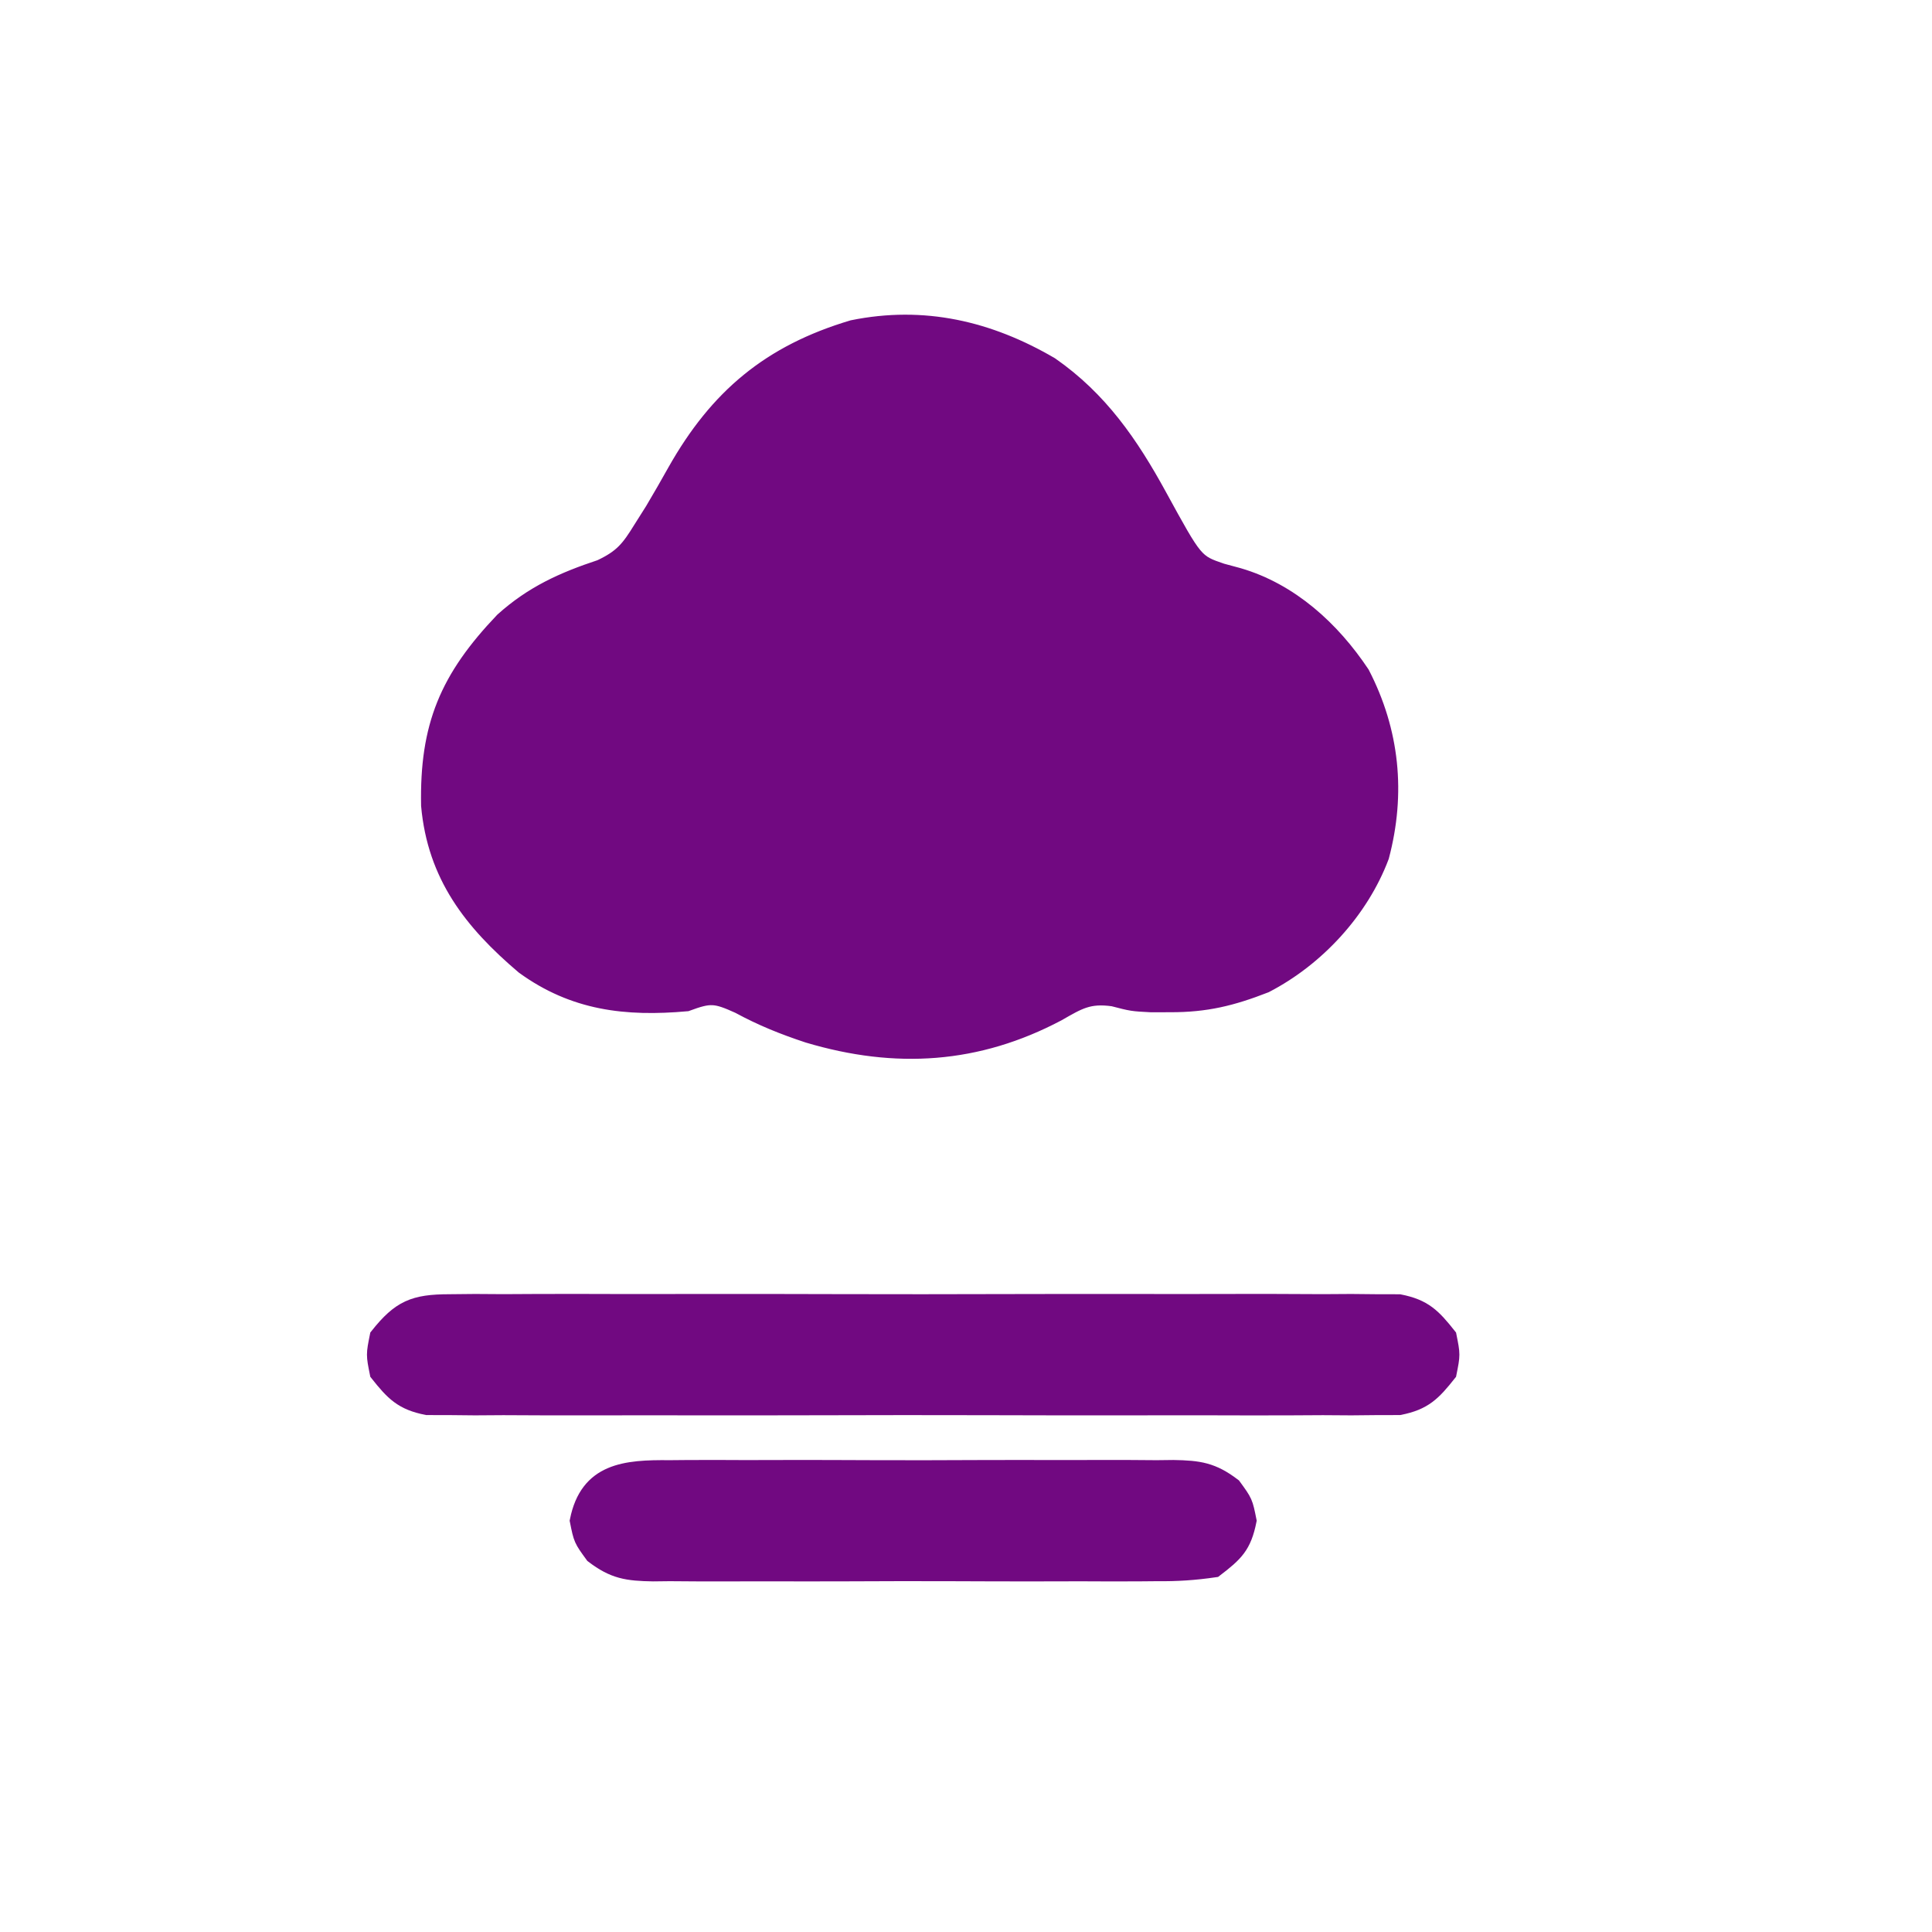
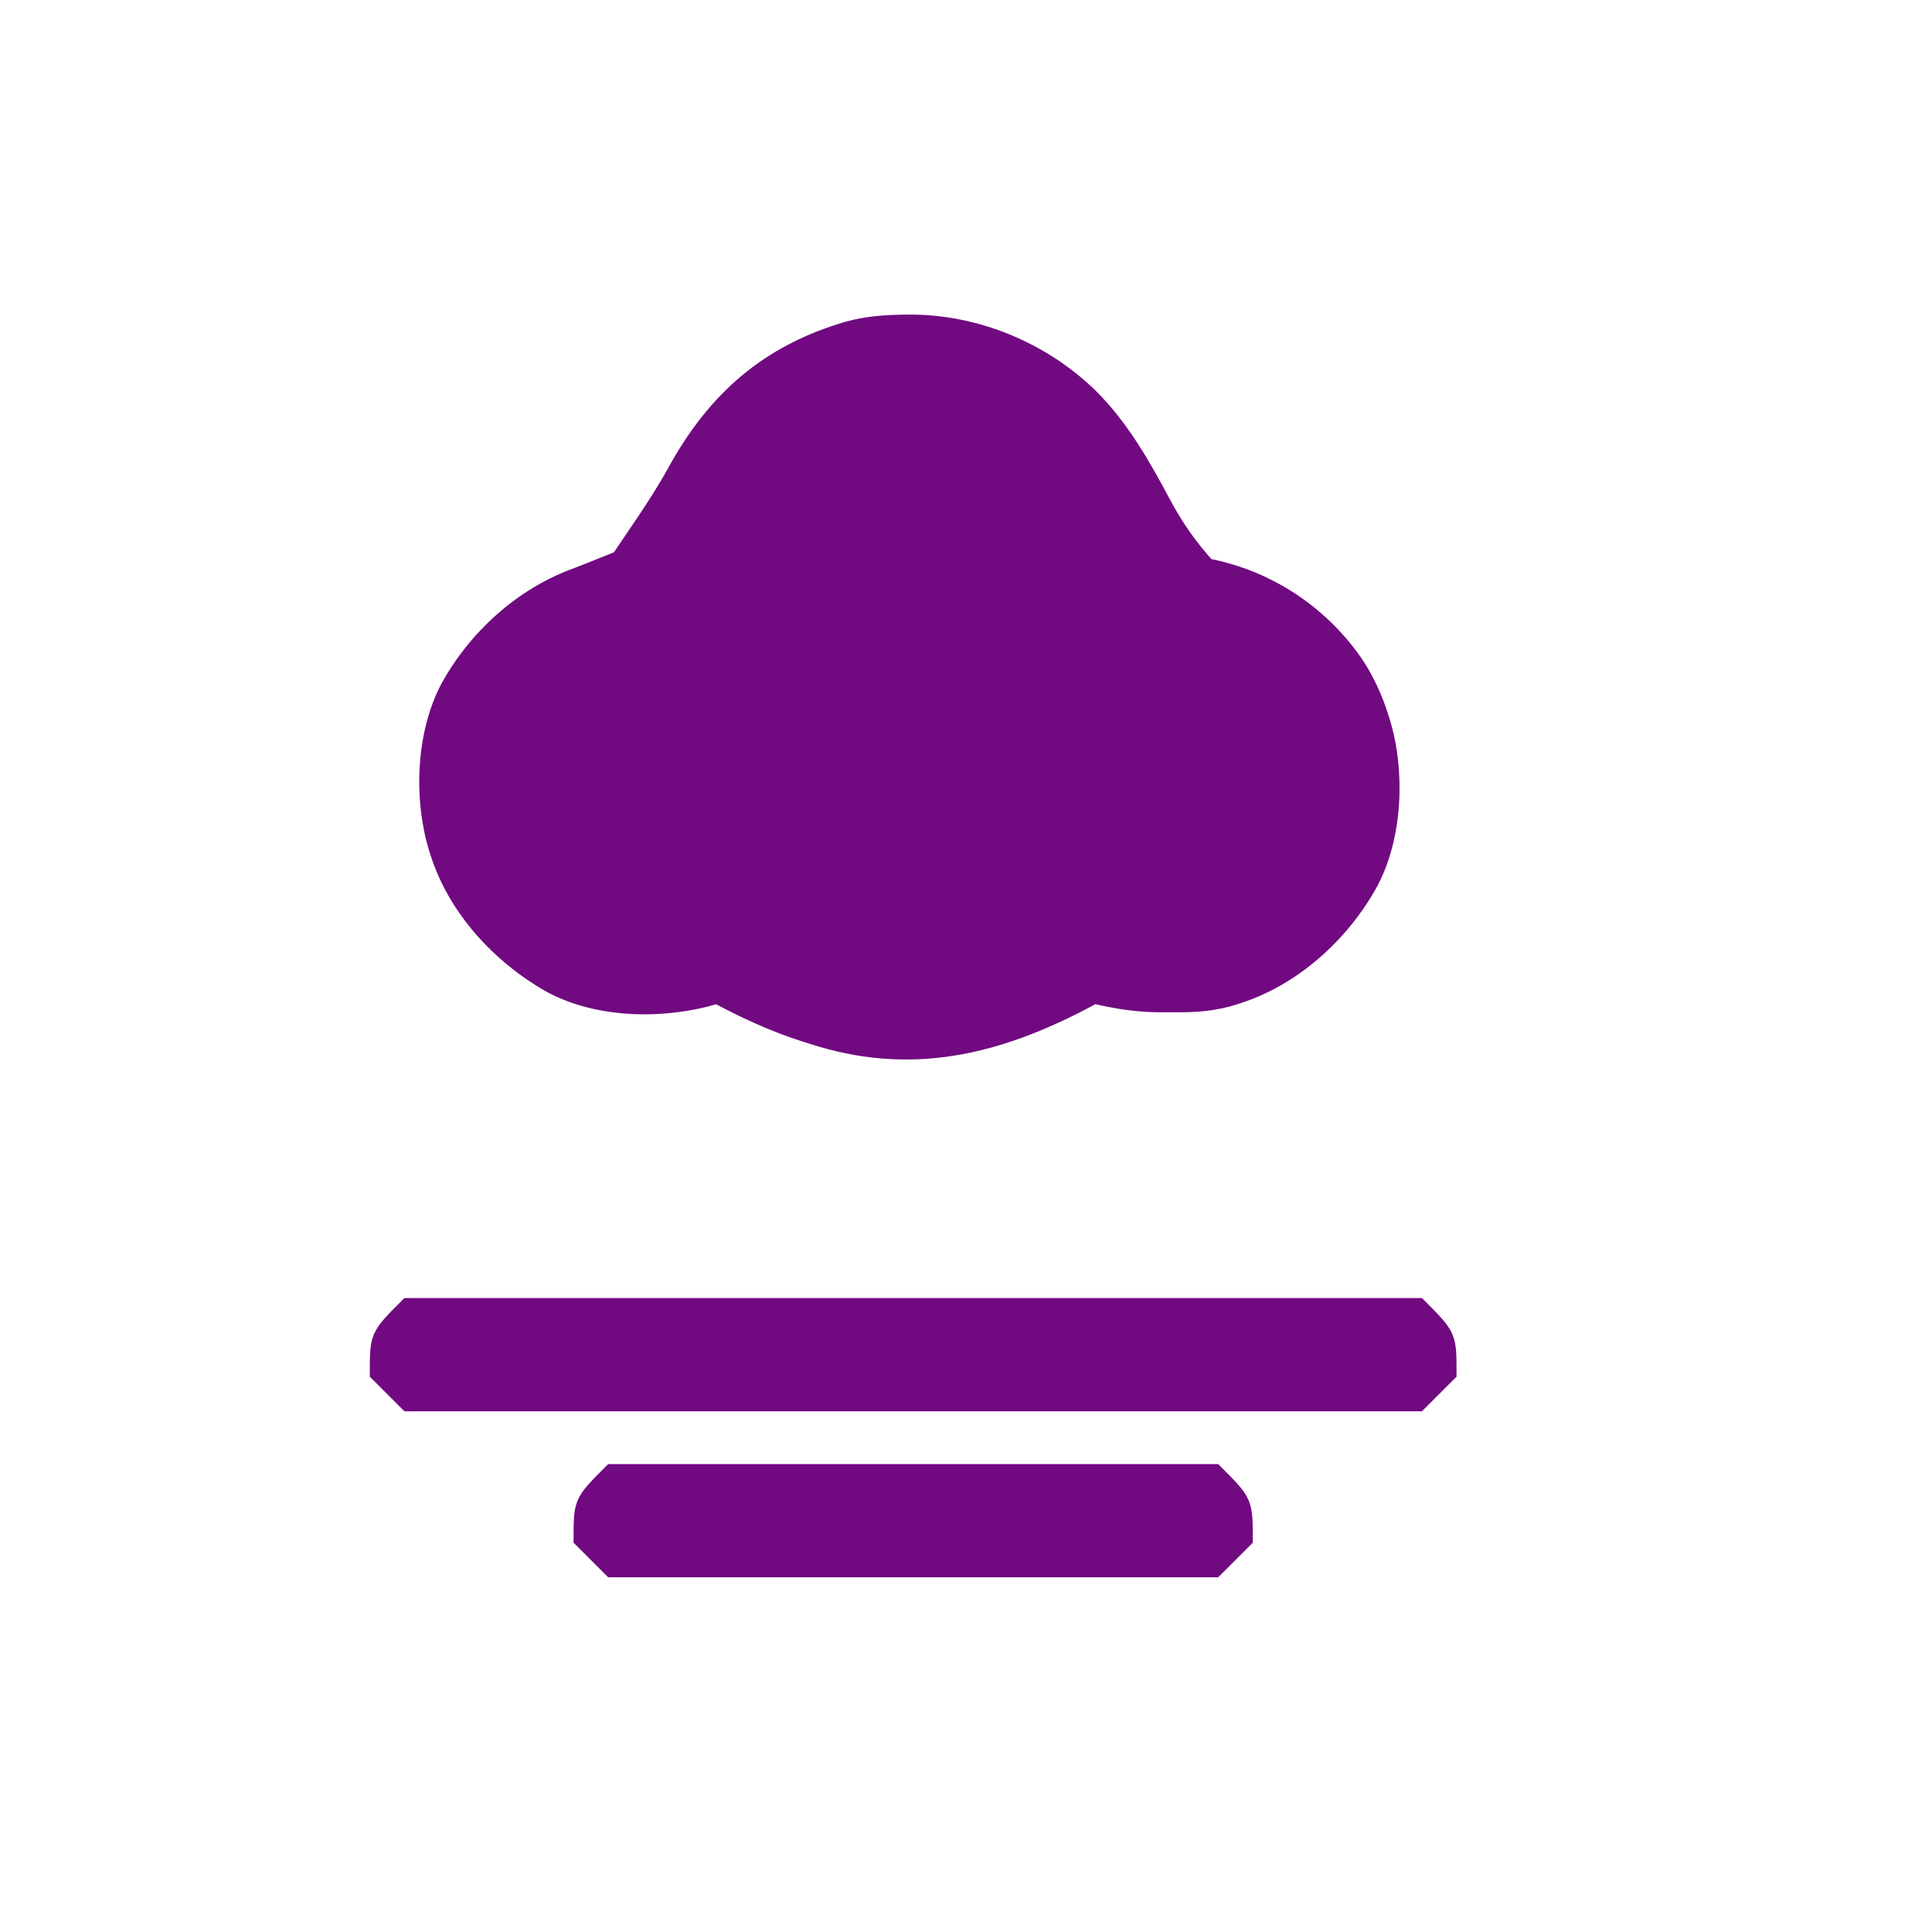
<svg xmlns="http://www.w3.org/2000/svg" data-engine="binary-alpha-mono" width="256" height="256" viewBox="0 0 256 256">
-   <path d="M0 0 C6.521 4.538 10.6 10.474 14.367 17.367 C19.17 26.143 19.17 26.143 22.641 27.328 C23.375 27.527 24.11 27.725 24.867 27.93 C31.767 29.948 37.273 34.975 41.227 40.906 C45.202 48.597 46.024 56.793 43.805 65.18 C41.09 72.388 35.25 78.717 28.43 82.242 C23.992 83.972 20.563 84.819 15.805 84.805 C14.971 84.807 14.137 84.81 13.277 84.812 C10.742 84.68 10.742 84.68 8.227 84.027 C5.02 83.579 3.71 84.397 0.93 85.992 C-9.729 91.635 -20.545 92.338 -32.195 88.867 C-35.472 87.786 -38.35 86.629 -41.387 84.981 C-44.519 83.561 -45.166 83.546 -48.258 84.68 C-56.329 85.404 -63.25 84.592 -69.902 79.758 C-76.819 73.884 -81.626 67.715 -82.461 58.418 C-82.665 47.863 -79.995 41.532 -72.668 33.848 C-68.728 30.303 -64.684 28.482 -59.707 26.836 C-56.846 25.485 -55.965 24.349 -54.32 21.68 C-53.814 20.878 -53.307 20.076 -52.785 19.25 C-51.775 17.55 -50.788 15.836 -49.824 14.109 C-44.237 4.208 -37.26 -1.632 -26.309 -4.902 C-16.88 -6.824 -8.216 -4.804 0 0 Z " fill="#710981" transform="translate(139.258,48.3203)" stroke="#710981" stroke-width="2" />
-   <path d="M0 0 C1.127 -0.011 2.254 -0.023 3.416 -0.034 C4.648 -0.026 5.88 -0.018 7.15 -0.01 C7.801 -0.013 7.801 -0.013 11.093 -0.031 C14.659 -0.049 18.225 -0.042 21.791 -0.029 C25.523 -0.019 29.256 -0.029 32.988 -0.035 C39.256 -0.042 45.524 -0.033 51.792 -0.014 C59.038 0.008 66.283 0.001 73.529 -0.021 C79.751 -0.039 85.973 -0.042 92.195 -0.031 C95.91 -0.025 99.626 -0.024 103.342 -0.037 C107.484 -0.051 111.625 -0.032 115.767 -0.01 C116.384 -0.014 116.384 -0.014 119.502 -0.034 C120.629 -0.023 121.756 -0.012 122.917 0 C123.897 0.002 124.876 0.003 125.885 0.005 C129.195 0.652 130.389 1.898 132.459 4.508 C132.959 7.008 132.959 7.008 132.459 9.508 C130.389 12.118 129.195 13.364 125.885 14.011 C124.906 14.013 123.926 14.014 122.917 14.016 C121.79 14.027 120.663 14.038 119.502 14.05 C118.269 14.042 117.037 14.034 115.767 14.025 C114.466 14.033 113.165 14.04 111.824 14.047 C108.258 14.065 104.693 14.058 101.126 14.045 C97.394 14.035 93.662 14.044 89.929 14.051 C83.661 14.058 77.394 14.049 71.126 14.029 C63.88 14.008 56.634 14.015 49.388 14.037 C43.166 14.055 36.945 14.057 30.723 14.047 C27.007 14.041 23.291 14.04 19.576 14.053 C15.434 14.067 11.292 14.048 7.15 14.025 C5.918 14.034 4.685 14.042 3.416 14.05 C2.852 14.044 2.852 14.044 0 14.016 C-0.979 14.014 -1.959 14.013 -2.968 14.011 C-6.277 13.364 -7.471 12.118 -9.541 9.508 C-10.041 7.008 -10.041 7.008 -9.541 4.508 C-6.586 0.781 -4.706 0.007 0 0 Z " fill="#710981" transform="translate(59.5413,172.492)" stroke="#710981" stroke-width="2" />
-   <path d="M0 0 C0.774 -0.007 1.549 -0.014 2.347 -0.021 C4.903 -0.039 7.459 -0.027 10.016 -0.014 C11.794 -0.016 13.572 -0.02 15.351 -0.025 C19.076 -0.031 22.802 -0.023 26.527 -0.004 C31.303 0.019 36.077 0.006 40.852 -0.018 C44.524 -0.033 48.196 -0.028 51.867 -0.018 C53.628 -0.015 55.389 -0.018 57.149 -0.028 C59.611 -0.038 62.07 -0.022 64.531 0 C65.259 -0.008 65.986 -0.016 66.736 -0.025 C70.158 0.033 71.965 0.288 74.718 2.394 C76.266 4.518 76.266 4.518 76.766 7.018 C76.086 10.415 75.013 11.415 72.266 13.518 C69.552 13.912 67.243 14.065 64.531 14.035 C64.144 14.039 64.144 14.039 62.184 14.056 C59.628 14.074 57.072 14.062 54.516 14.049 C52.737 14.052 50.959 14.055 49.181 14.06 C45.455 14.066 41.73 14.058 38.004 14.039 C33.229 14.016 28.454 14.029 23.679 14.053 C20.007 14.068 16.336 14.063 12.664 14.053 C10.903 14.05 9.143 14.053 7.382 14.063 C4.921 14.073 2.461 14.057 0 14.035 C-0.364 14.039 -0.364 14.039 -2.204 14.06 C-5.626 14.002 -7.434 13.748 -10.187 11.642 C-11.734 9.518 -11.734 9.518 -12.234 7.018 C-10.901 0.351 -5.885 -0.066 0 0 Z " fill="#710981" transform="translate(88.7344,194.482)" stroke="#710981" stroke-width="2" />
+   <path d="M0 0 C0.058 -0.001 0.058 -0.001 0.354 -0.003 C9.248 -0.064 18.148 3.63 24.506 9.876 C28.531 13.91 31.369 18.87 34.022 23.864 C35.679 26.979 37.553 29.693 39.938 32.312 C40.028 32.33 40.119 32.348 40.212 32.366 C48.141 33.964 55.196 38.661 59.748 45.446 C61.129 47.574 62.173 49.898 62.938 52.312 C62.987 52.468 63.037 52.624 63.088 52.785 C65.14 59.358 64.835 67.975 61.623 74.134 C57.885 81.019 51.423 86.928 43.938 89.312 C43.783 89.363 43.628 89.413 43.469 89.466 C40.865 90.29 38.359 90.472 35.638 90.443 C35.109 90.437 34.581 90.441 34.052 90.446 C30.913 90.475 27.988 90.036 24.938 89.312 C24.83 89.371 24.723 89.429 24.612 89.489 C13.105 95.702 1.689 98.879 -11.316 95.024 C-11.878 94.853 -12.439 94.677 -13 94.5 C-13.133 94.458 -13.265 94.417 -13.402 94.374 C-17.49 93.085 -21.28 91.319 -25.062 89.312 C-25.159 89.341 -25.256 89.371 -25.355 89.4 C-32.189 91.4 -40.8 91.302 -47.171 87.842 C-53.913 84.016 -59.71 77.741 -62.062 70.312 C-62.112 70.156 -62.162 70.001 -62.213 69.84 C-64.265 63.267 -63.96 54.65 -60.748 48.491 C-57.106 41.784 -50.982 36.229 -43.844 33.605 C-42.778 33.211 -41.727 32.782 -40.673 32.357 C-40.124 32.136 -39.574 31.917 -39.024 31.697 C-38.837 31.622 -38.65 31.547 -38.462 31.472 C-38.33 31.42 -38.198 31.367 -38.062 31.312 C-37.251 30.124 -36.445 28.933 -35.641 27.739 C-35.437 27.437 -35.233 27.135 -35.028 26.834 C-33.46 24.517 -31.957 22.187 -30.609 19.734 C-25.339 10.19 -18.416 4.056 -7.844 0.931 C-5.275 0.198 -2.661 0.023 0 0 Z " fill="#710981" transform="translate(120.062,42.6875)" stroke="#710981" stroke-width="2" />
+   <path d="M0 0 C44.22 0 88.44 0 134 0 C138 4 138 4 138 9 C136.68 10.32 135.36 11.64 134 13 C89.78 13 45.56 13 0 13 C-1.32 11.68 -2.64 10.36 -4 9 C-4 4 -4 4 0 0 Z " fill="#710981" transform="translate(54,173)" stroke="#710981" stroke-width="2" />
+   <path d="M0 0 C26.4 0 52.8 0 80 0 C84 4 84 4 84 9 C82.68 10.32 81.36 11.64 80 13 C53.6 13 27.2 13 0 13 C-1.32 11.68 -2.64 10.36 -4 9 C-4 4 -4 4 0 0 Z " fill="#710981" transform="translate(81,195)" stroke="#710981" stroke-width="2" />
</svg>
